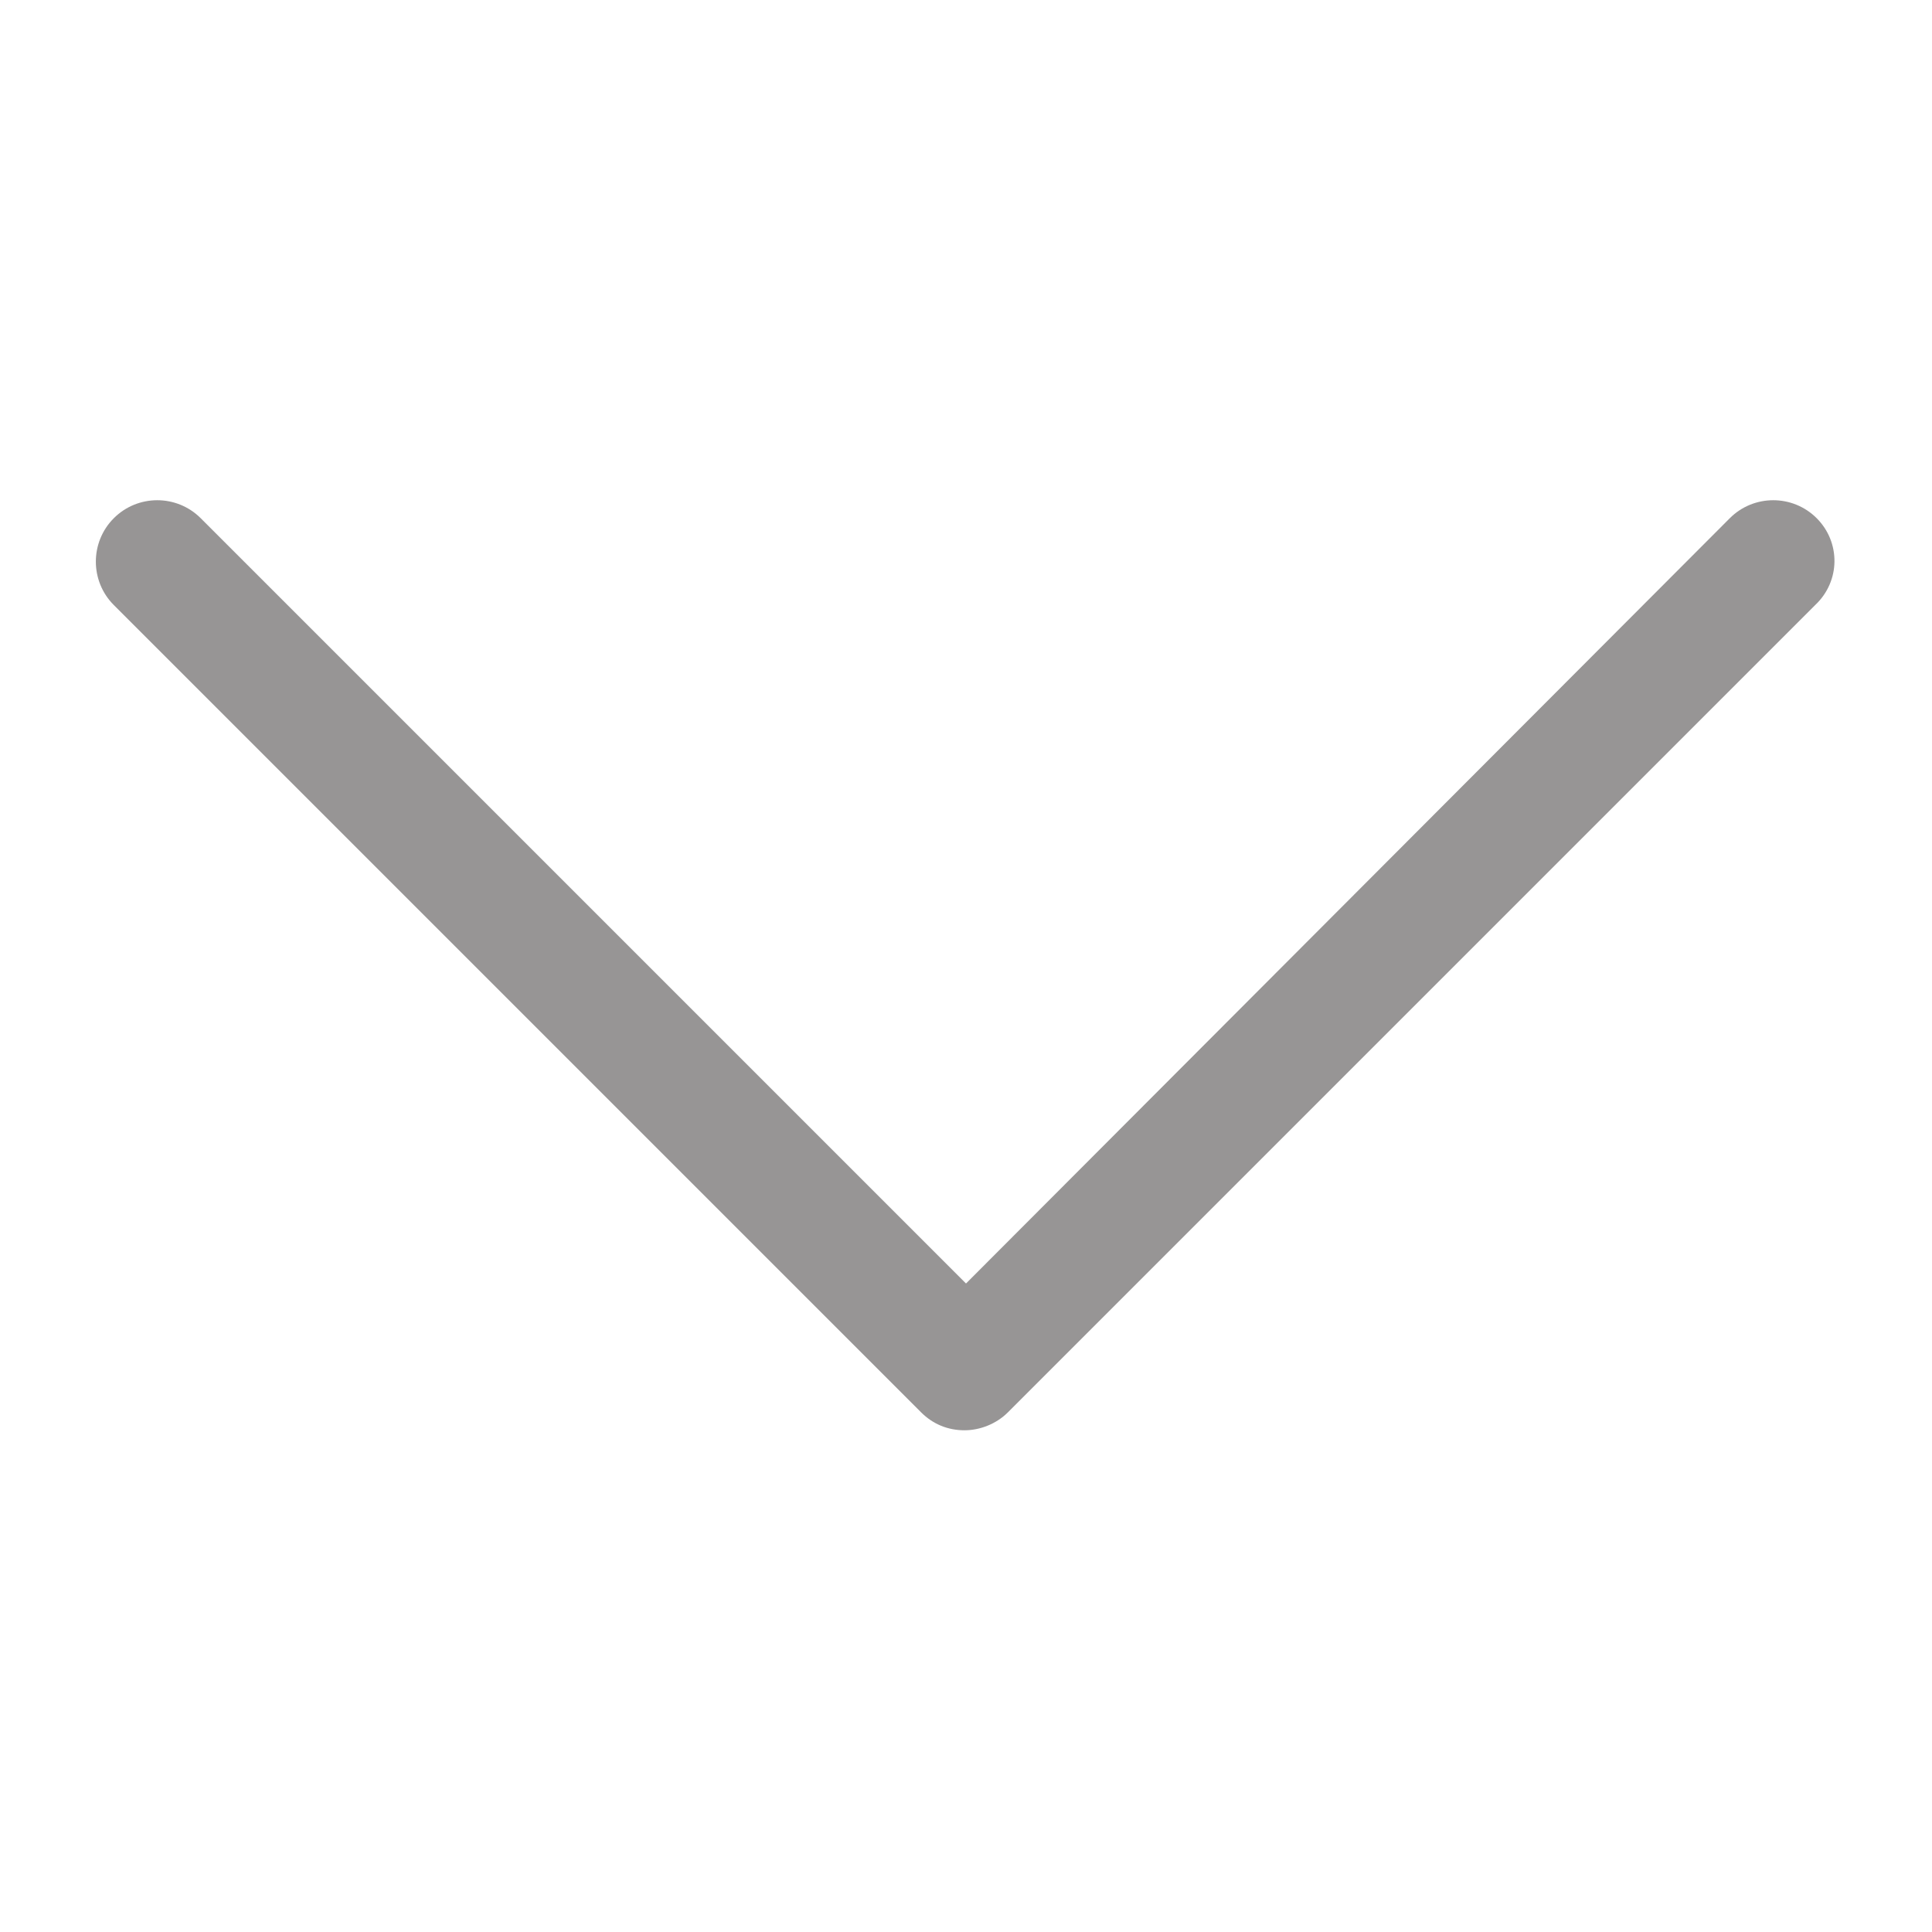
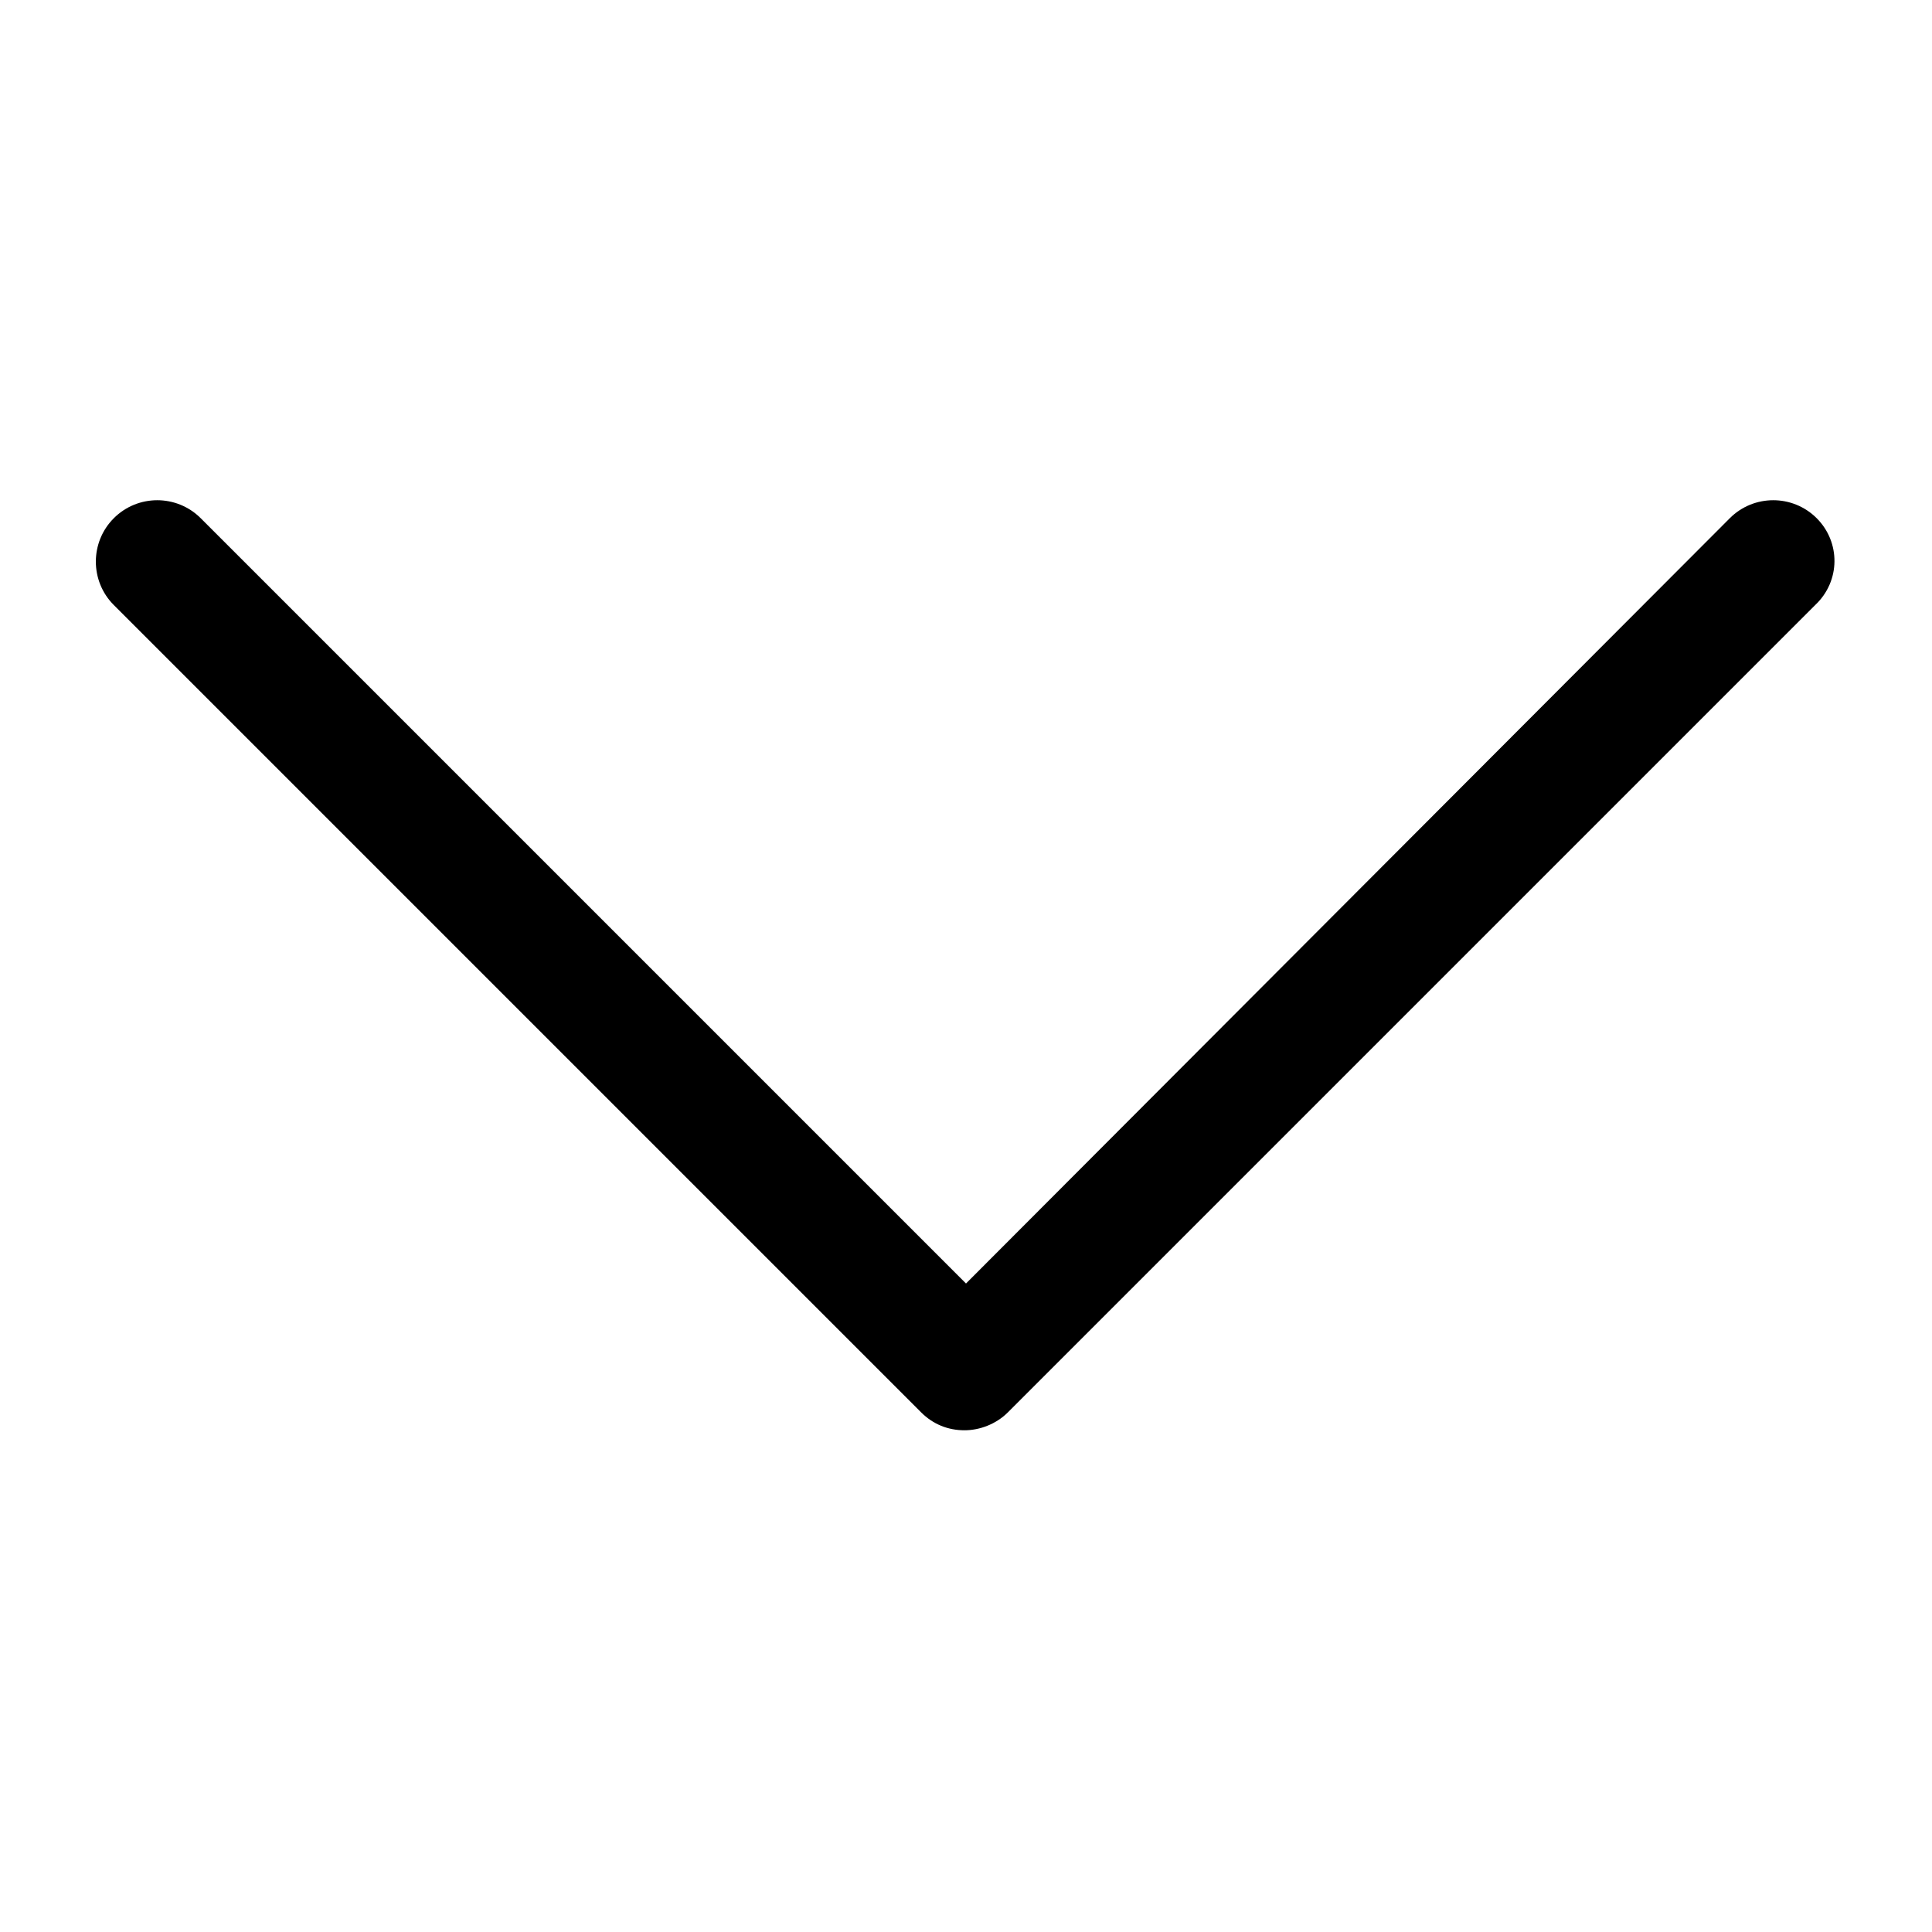
- <svg xmlns="http://www.w3.org/2000/svg" version="1.1" fill="#979595" viewBox="0 0 129 129" enable-background="new 0 0 129 129">
+ <svg xmlns="http://www.w3.org/2000/svg" version="1.1" viewBox="0 0 129 129" enable-background="new 0 0 129 129">
  <g>
    <path d="m121.3,34.6c-1.6-1.6-4.2-1.6-5.8,0l-51,51.1-51.1-51.1c-1.6-1.6-4.2-1.6-5.8,0-1.6,1.6-1.6,4.2 0,5.8l53.9,53.9c0.8,0.8 1.8,1.2 2.9,1.2 1,0 2.1-0.4 2.9-1.2l53.9-53.9c1.7-1.6 1.7-4.2 0.1-5.8z" />
  </g>
</svg>
